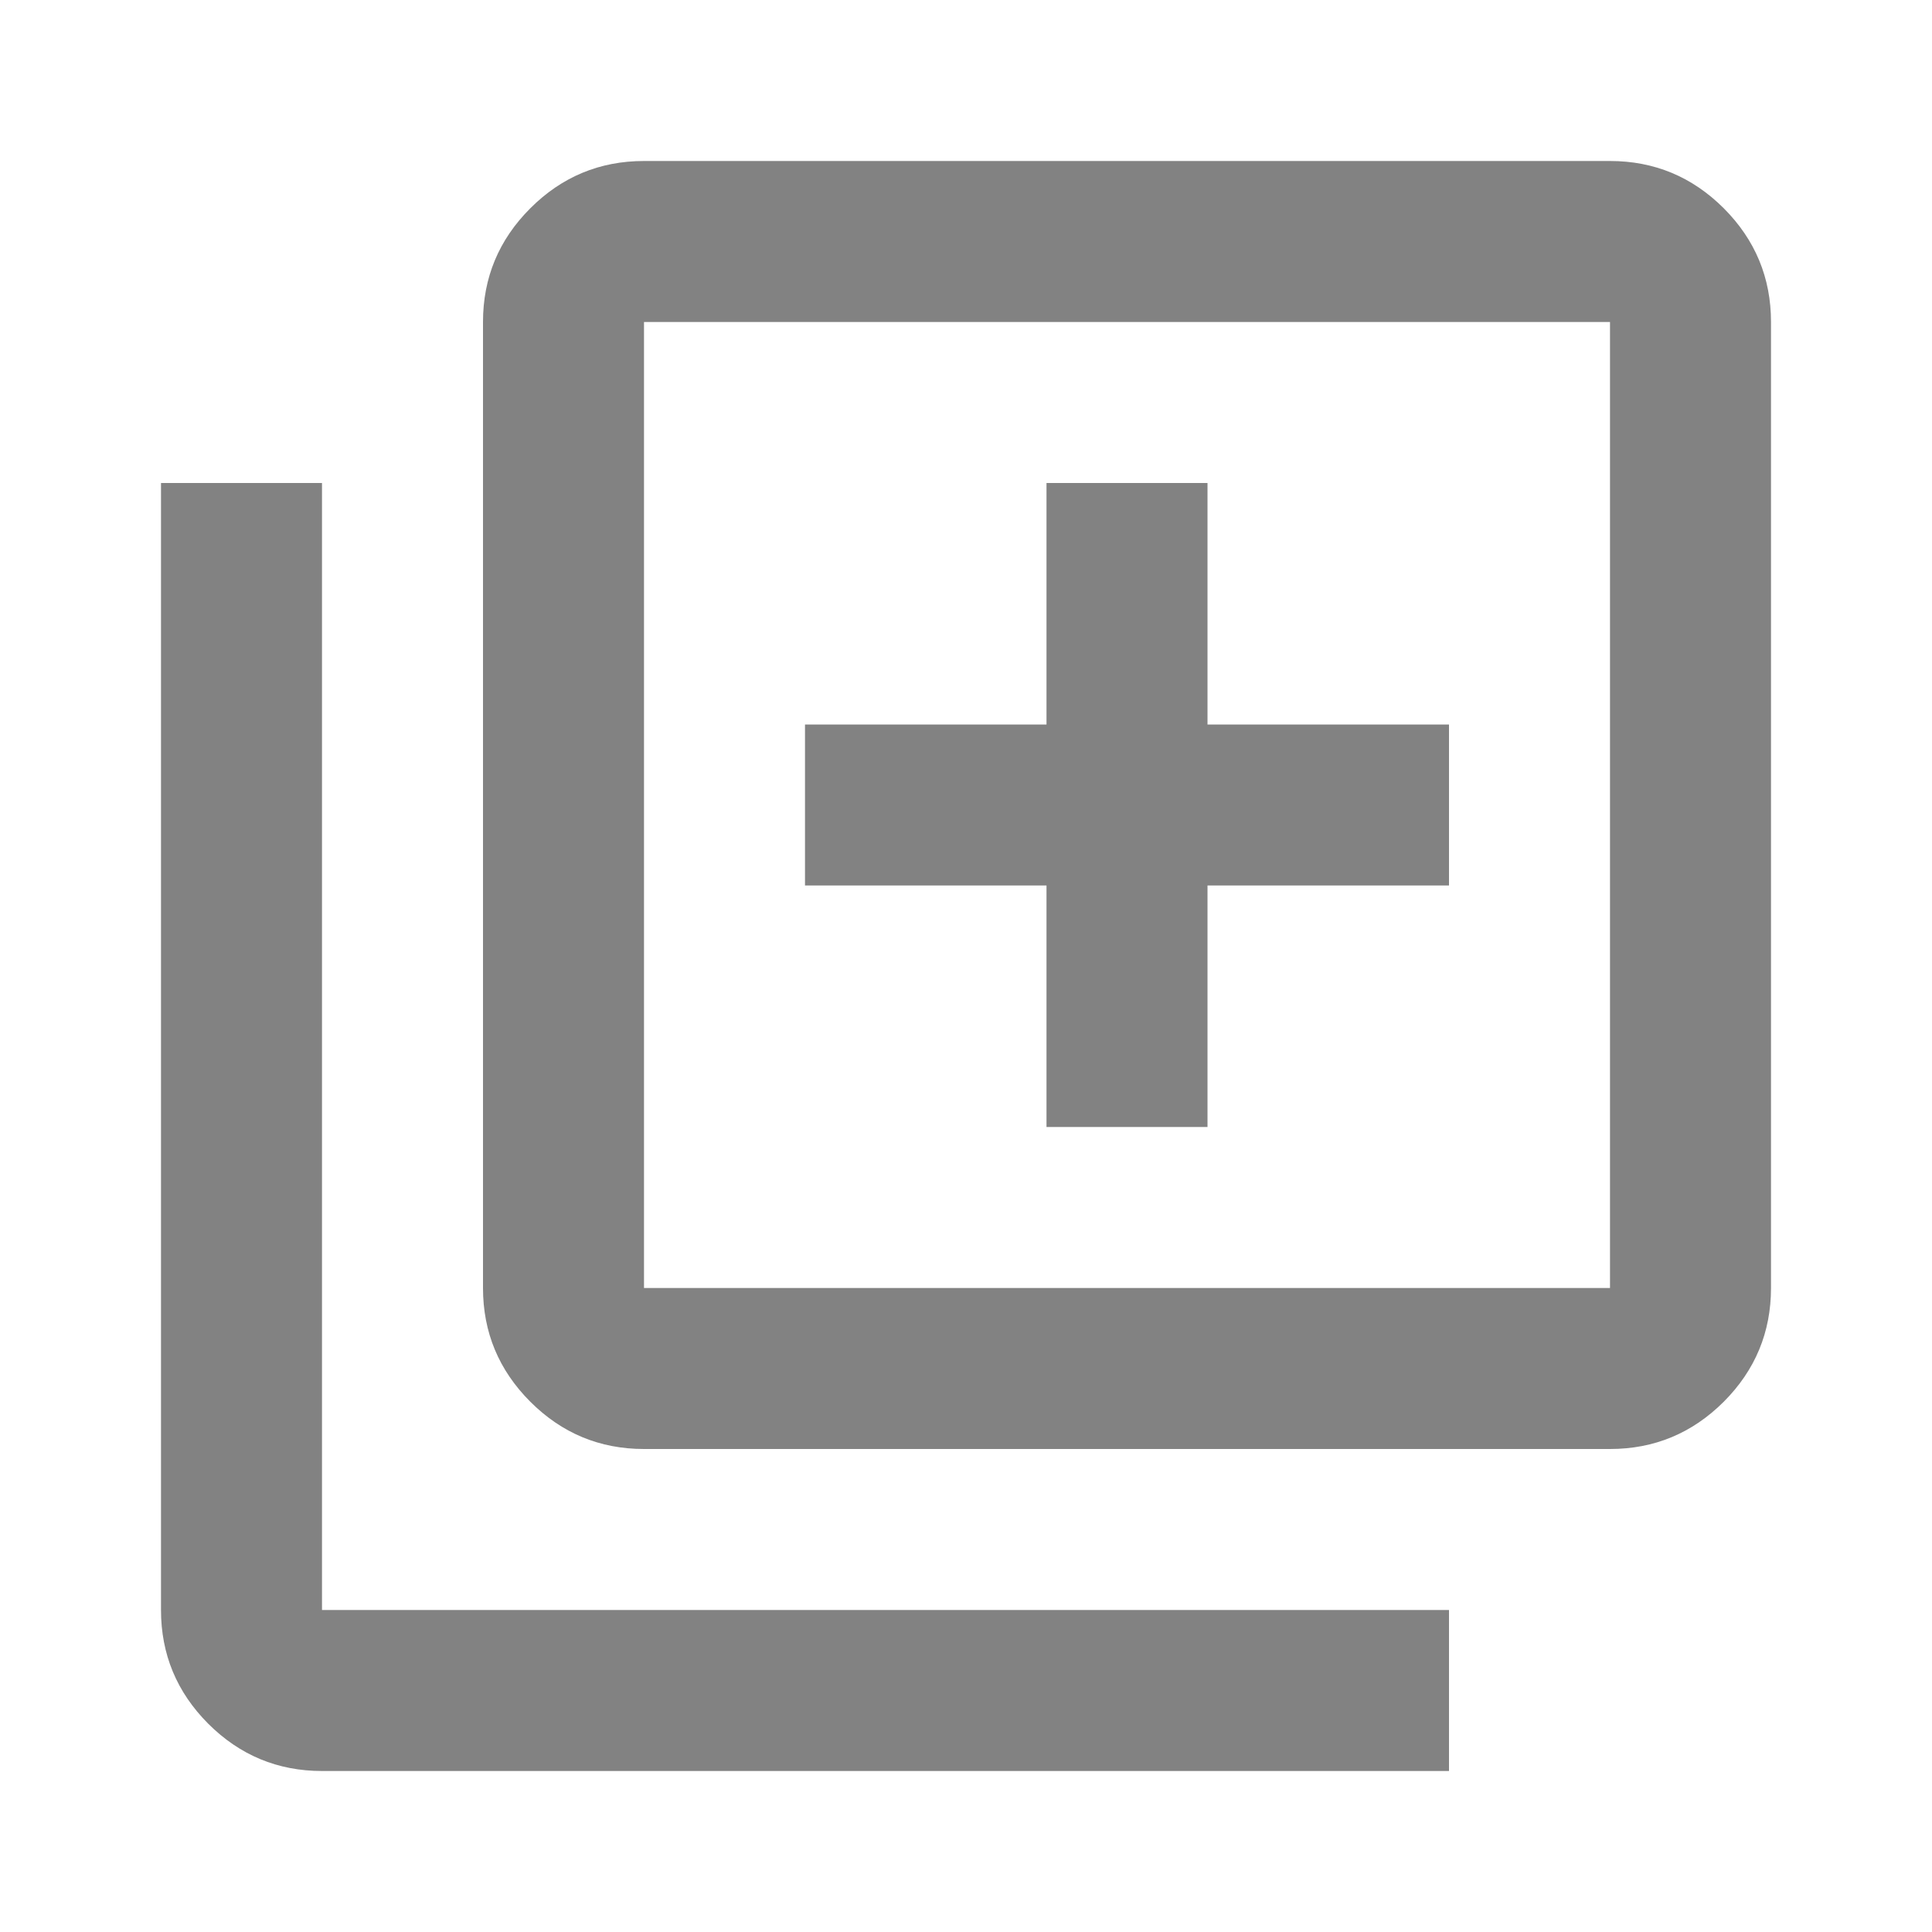
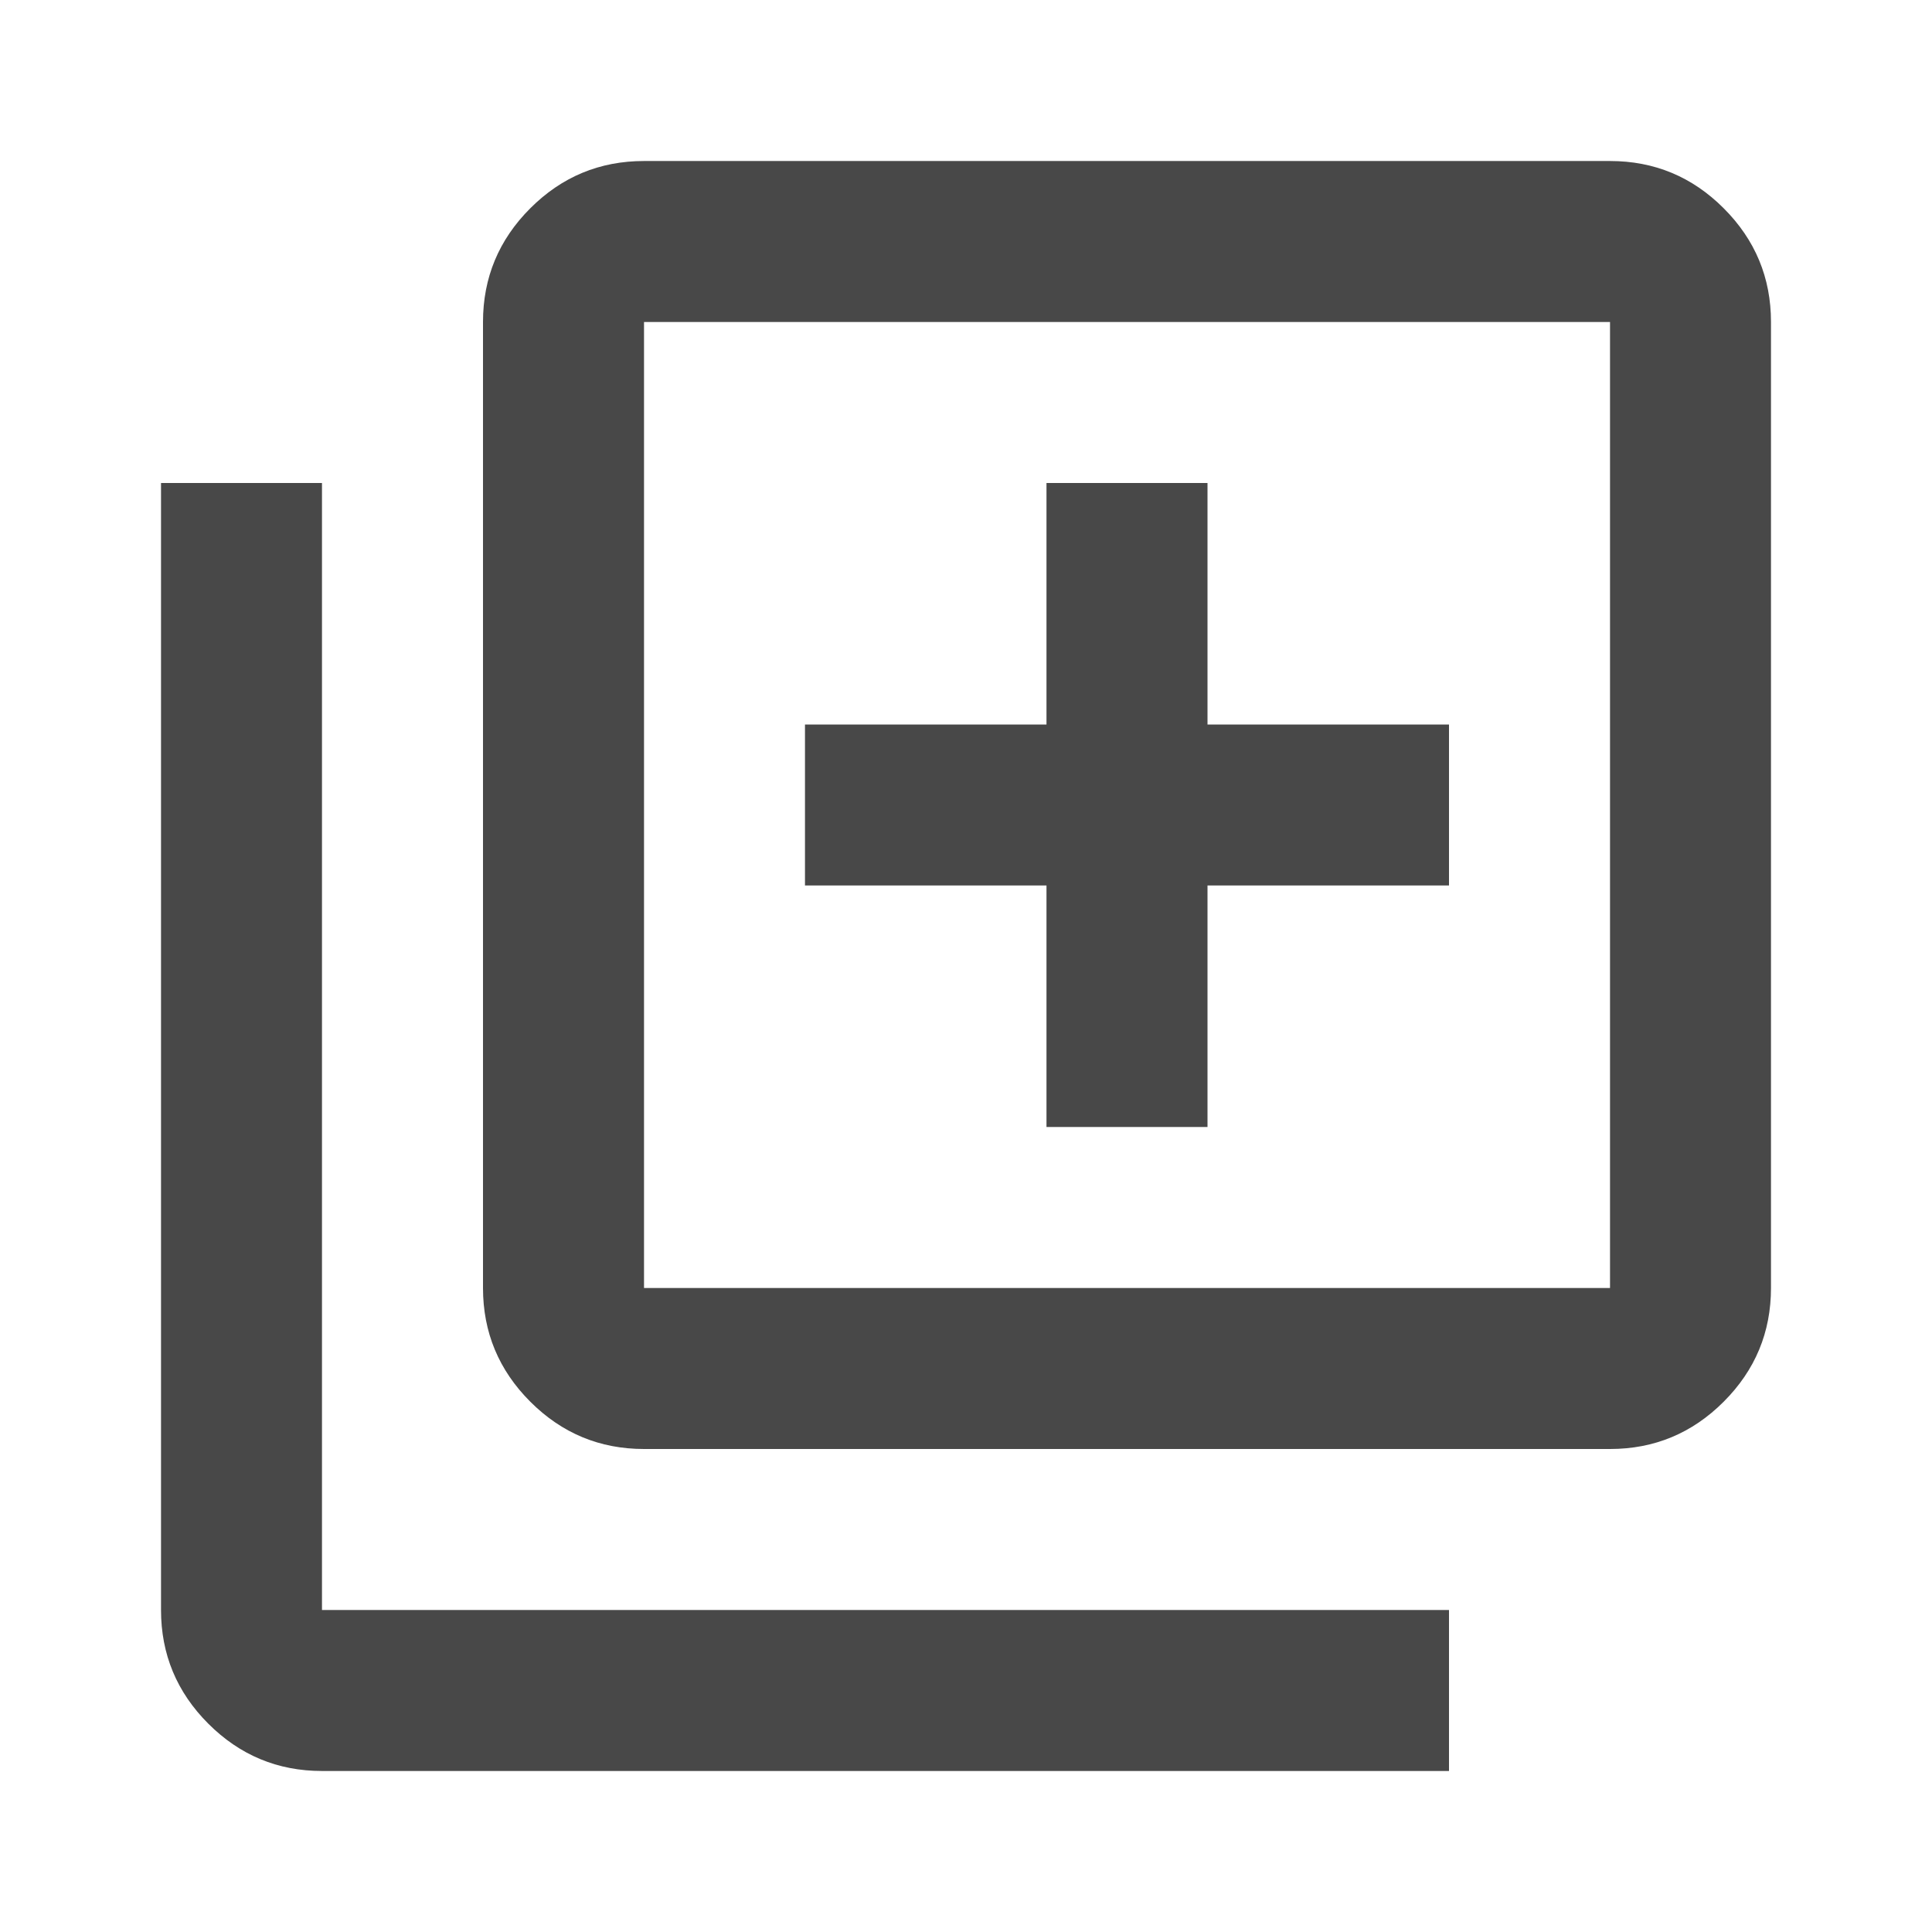
- <svg xmlns="http://www.w3.org/2000/svg" width="24" height="24" viewBox="0 0 24 24" fill="none">
-   <mask id="mask0_222_942" style="mask-type:alpha" maskUnits="userSpaceOnUse" x="0" y="0" width="24" height="24">
-     <rect width="24" height="24" fill="#D9D9D9" />
+ <svg xmlns="http://www.w3.org/2000/svg" width="50" height="50" viewBox="0 0 50 50" fill="none">
+   <mask id="mask0_146_1176" style="mask-type:alpha" maskUnits="userSpaceOnUse" x="0" y="0" width="50" height="50">
+     <rect width="50" height="50" fill="#D9D9D9" />
  </mask>
-   <g mask="url(#mask0_222_942)">
-     <path d="M13 14H15V11H18V9H15V6H13V9H10V11H13V14ZM8 18C7.45 18 6.979 17.804 6.588 17.413C6.196 17.021 6 16.55 6 16V4C6 3.45 6.196 2.979 6.588 2.587C6.979 2.196 7.45 2 8 2H20C20.55 2 21.021 2.196 21.413 2.587C21.804 2.979 22 3.45 22 4V16C22 16.55 21.804 17.021 21.413 17.413C21.021 17.804 20.55 18 20 18H8ZM8 16H20V4H8V16ZM4 22C3.45 22 2.979 21.804 2.587 21.413C2.196 21.021 2 20.55 2 20V6H4V20H18V22H4Z" fill="#828282" />
+   <g mask="url(#mask0_146_1176)">
+     <path d="M27.083 29.166H31.25V22.916H37.5V18.75H31.25V12.5H27.083V18.75H20.833V22.916H27.083V29.166ZM16.667 37.5C15.521 37.5 14.54 37.092 13.724 36.276C12.908 35.46 12.5 34.479 12.5 33.333V8.333C12.5 7.187 12.908 6.206 13.724 5.39C14.54 4.574 15.521 4.167 16.667 4.167H41.667C42.813 4.167 43.794 4.574 44.609 5.39C45.425 6.206 45.833 7.187 45.833 8.333V33.333C45.833 34.479 45.425 35.46 44.609 36.276C43.794 37.092 42.813 37.5 41.667 37.5H16.667ZM16.667 33.333H41.667V8.333H16.667V33.333ZM8.333 45.833C7.188 45.833 6.207 45.425 5.391 44.609C4.575 43.793 4.167 42.812 4.167 41.666V12.5H8.333V41.666H37.5V45.833H8.333Z" fill="#484848" />
  </g>
</svg>
